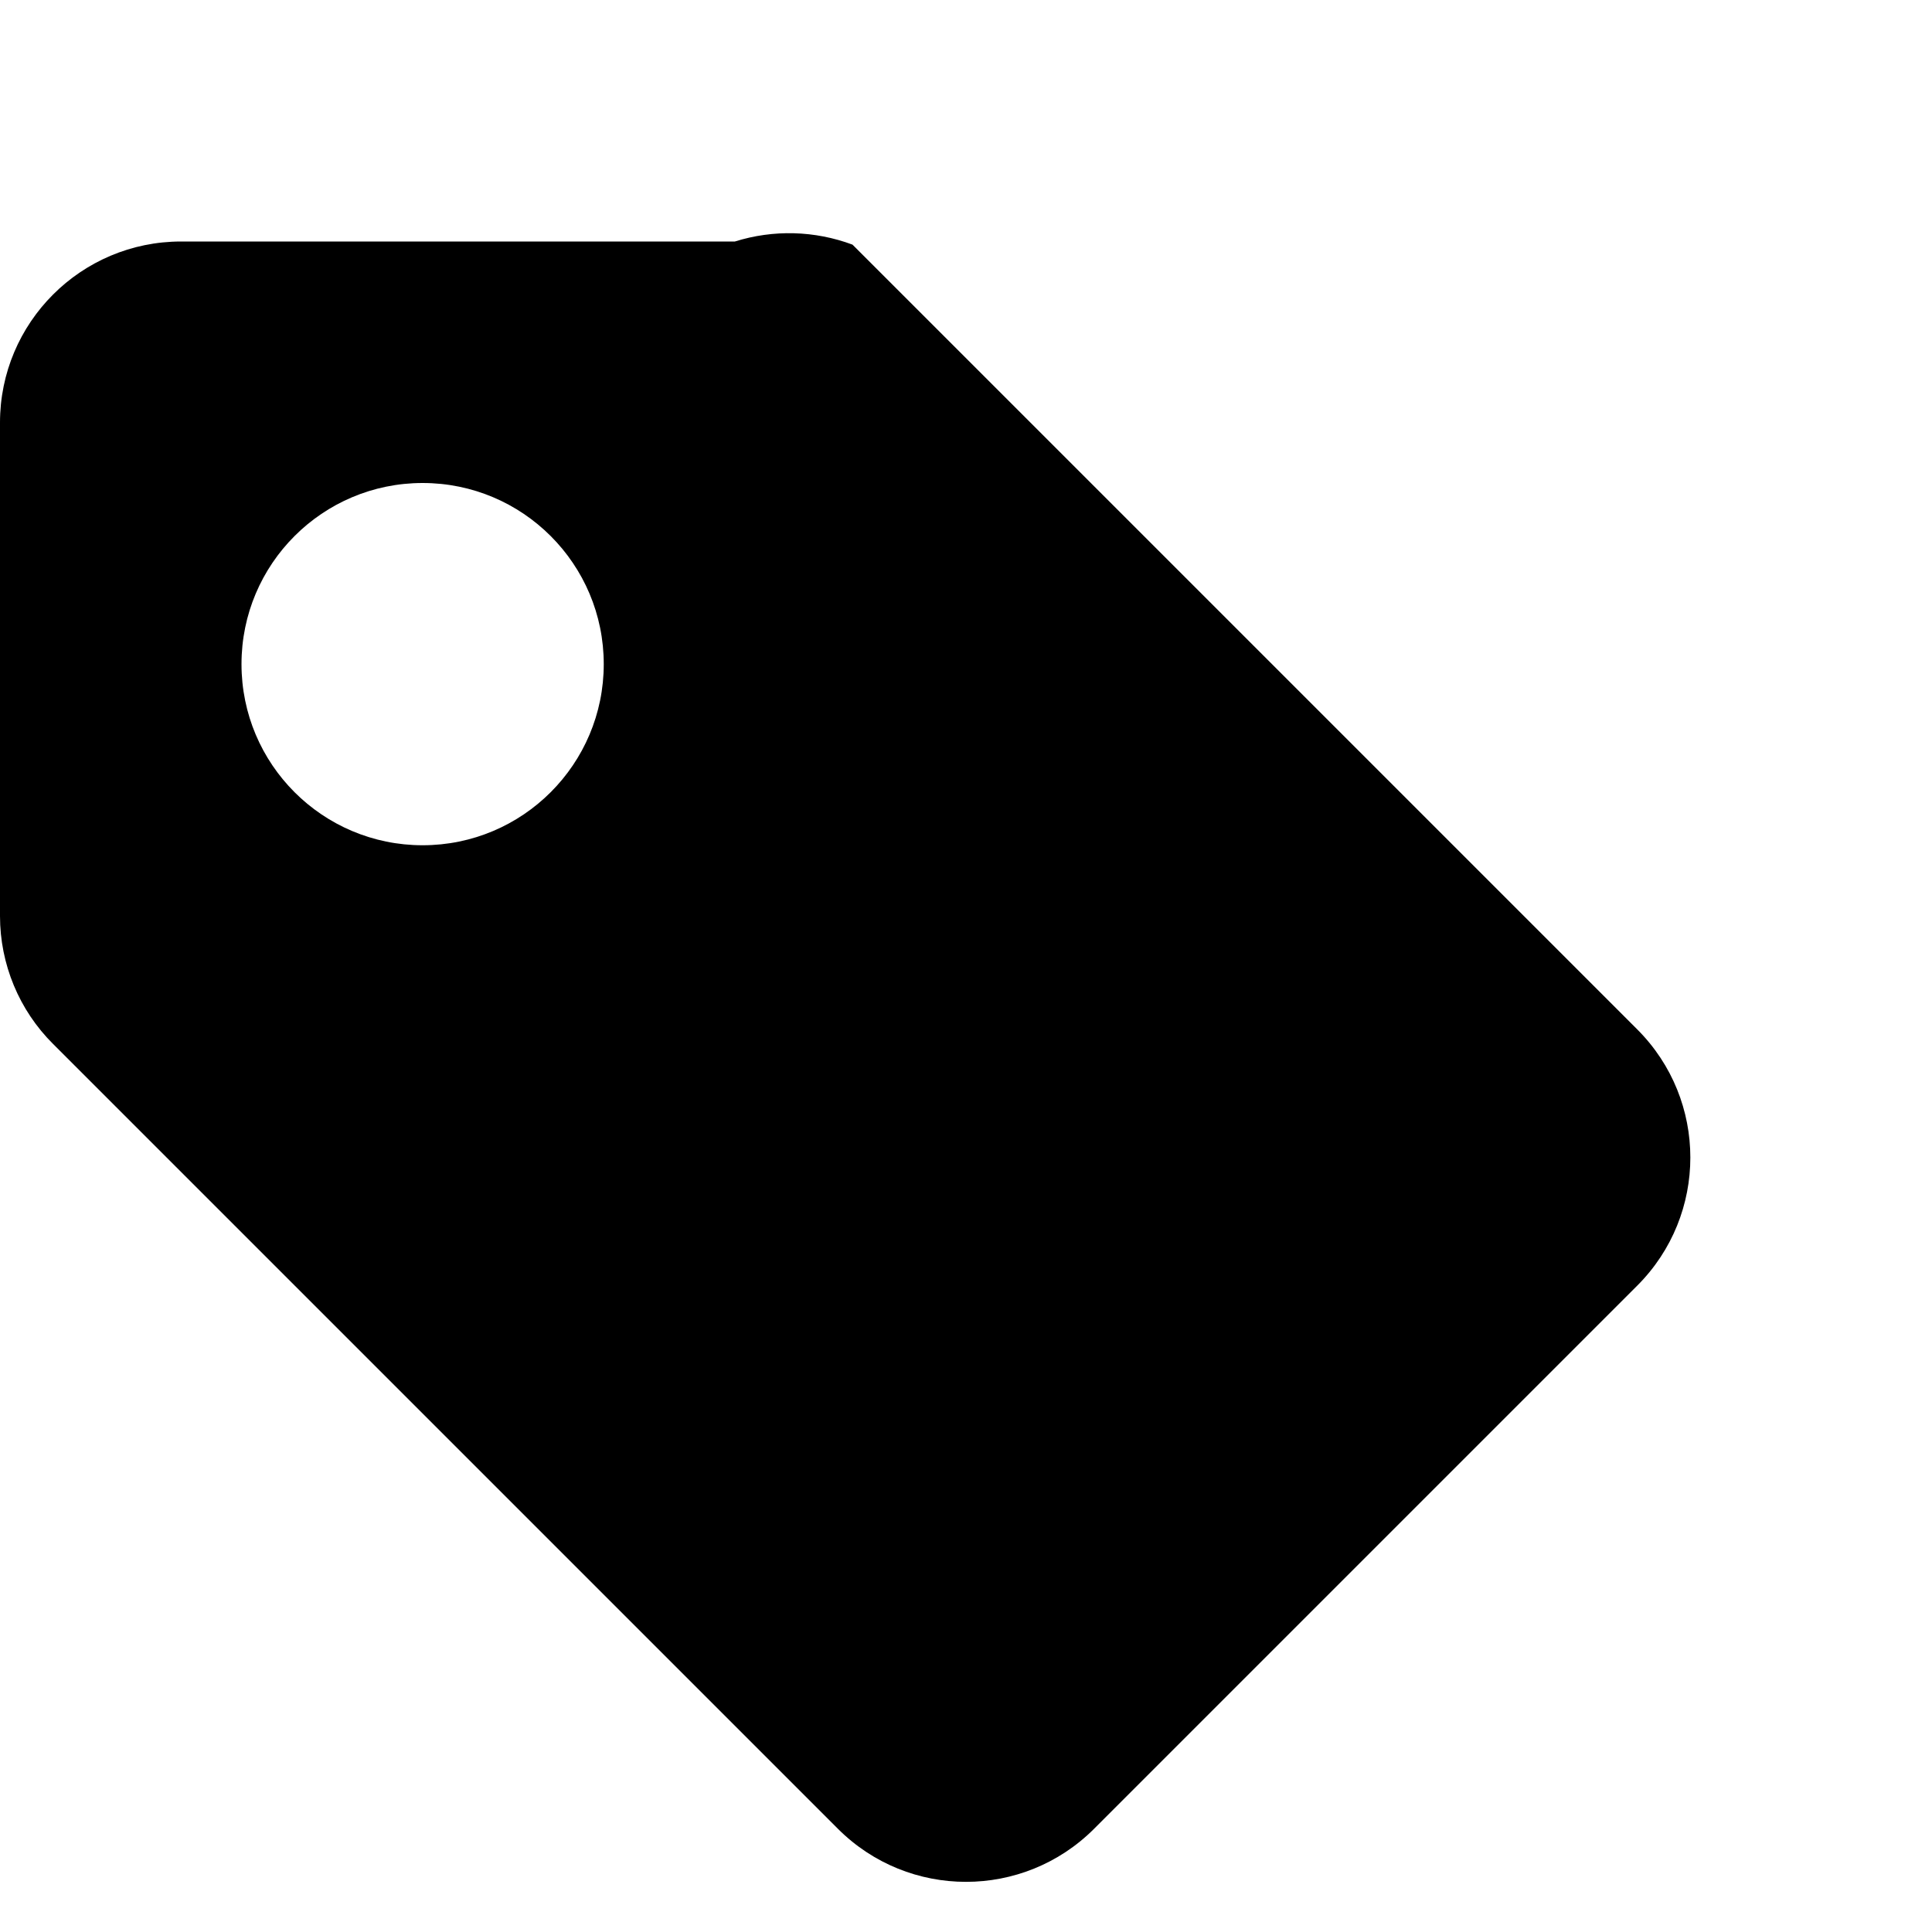
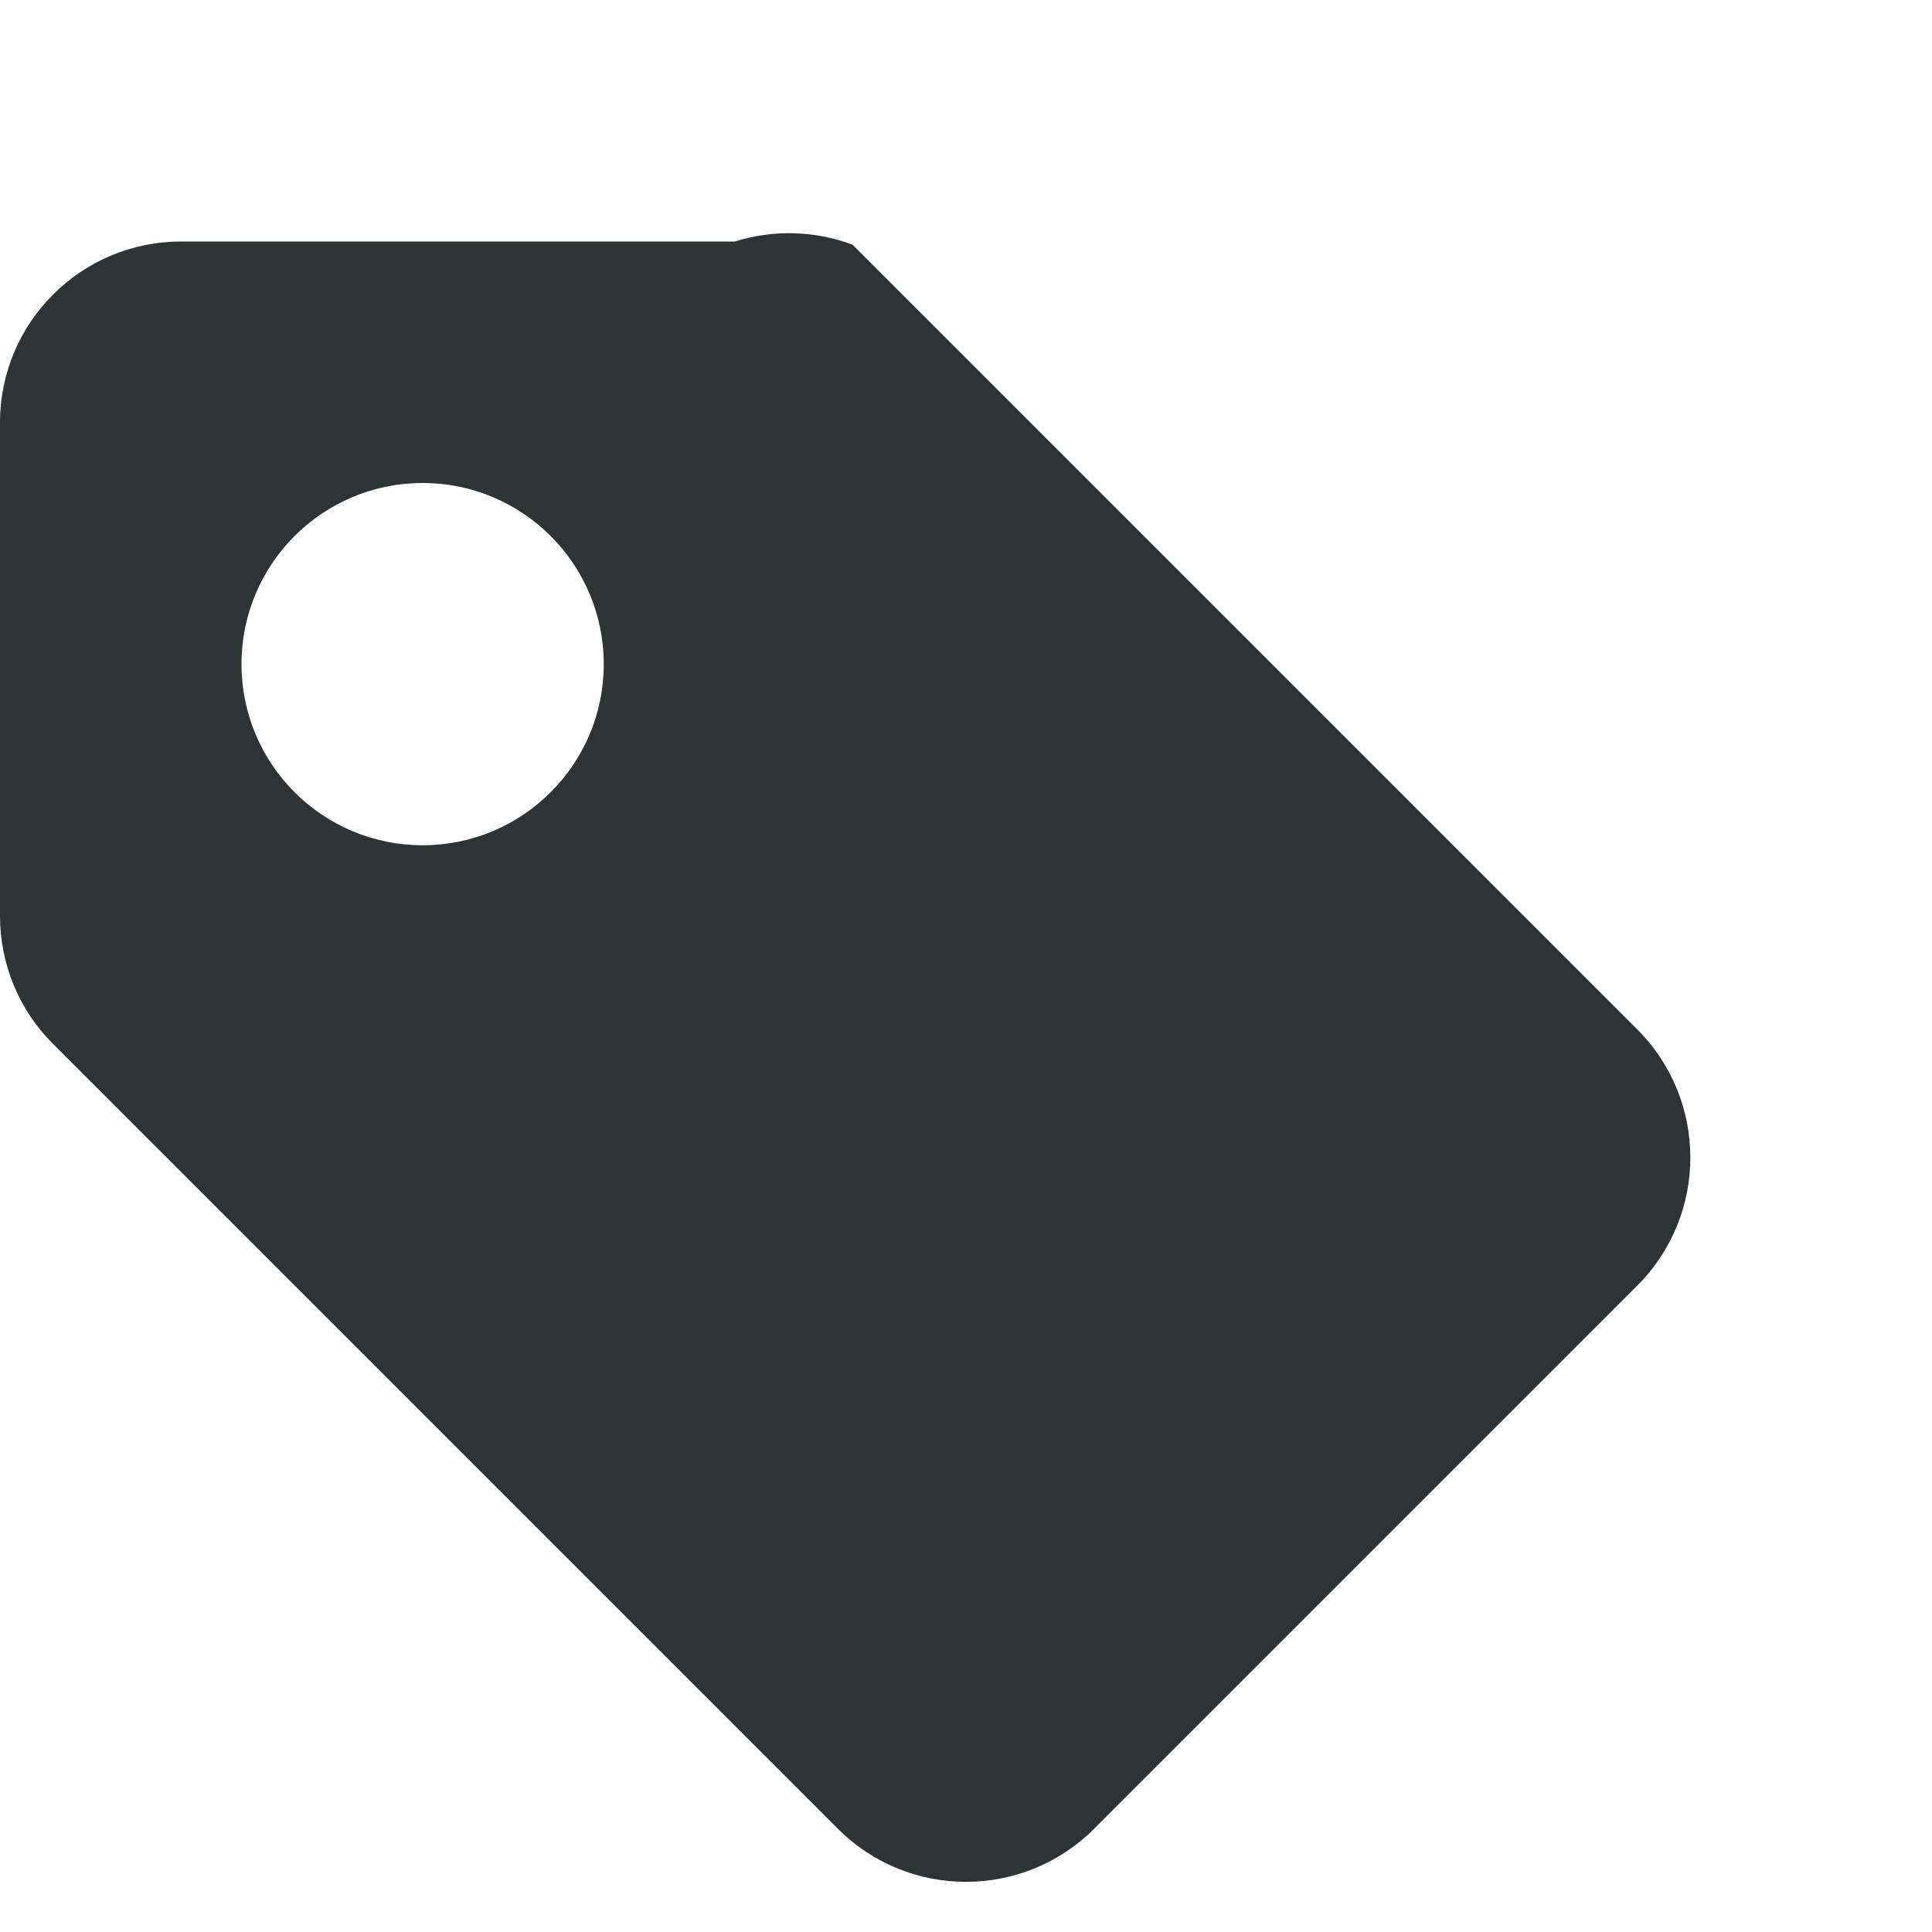
<svg xmlns="http://www.w3.org/2000/svg" width="16" height="16" viewBox="0 0 16 16">
-   <path fill="currentColor" d="M1.5 2A1.5 1.5 0 0 0 0 3.5v4.086c0 .398.158.78.44 1.06l6.5 6.5a1.5 1.5 0 0 0 2.12 0l4.5-4.5a1.5 1.5 0 0 0 0-2.12l-6.5-6.5A1.5 1.5 0 0 0 6.086 2H1.5zm2 2a1.5 1.5 0 1 1 0 3 1.5 1.5 0 0 1 0-3z" />
+   <path class="foreground-fill" fill="#2e3436" d="M1.5 2A1.5 1.5 0 0 0 0 3.5v4.086c0 .398.158.78.44 1.06l6.5 6.5a1.5 1.5 0 0 0 2.12 0l4.5-4.5a1.5 1.5 0 0 0 0-2.12l-6.5-6.5A1.5 1.5 0 0 0 6.086 2H1.5zm2 2a1.5 1.5 0 1 1 0 3 1.5 1.5 0 0 1 0-3z" />
</svg>
